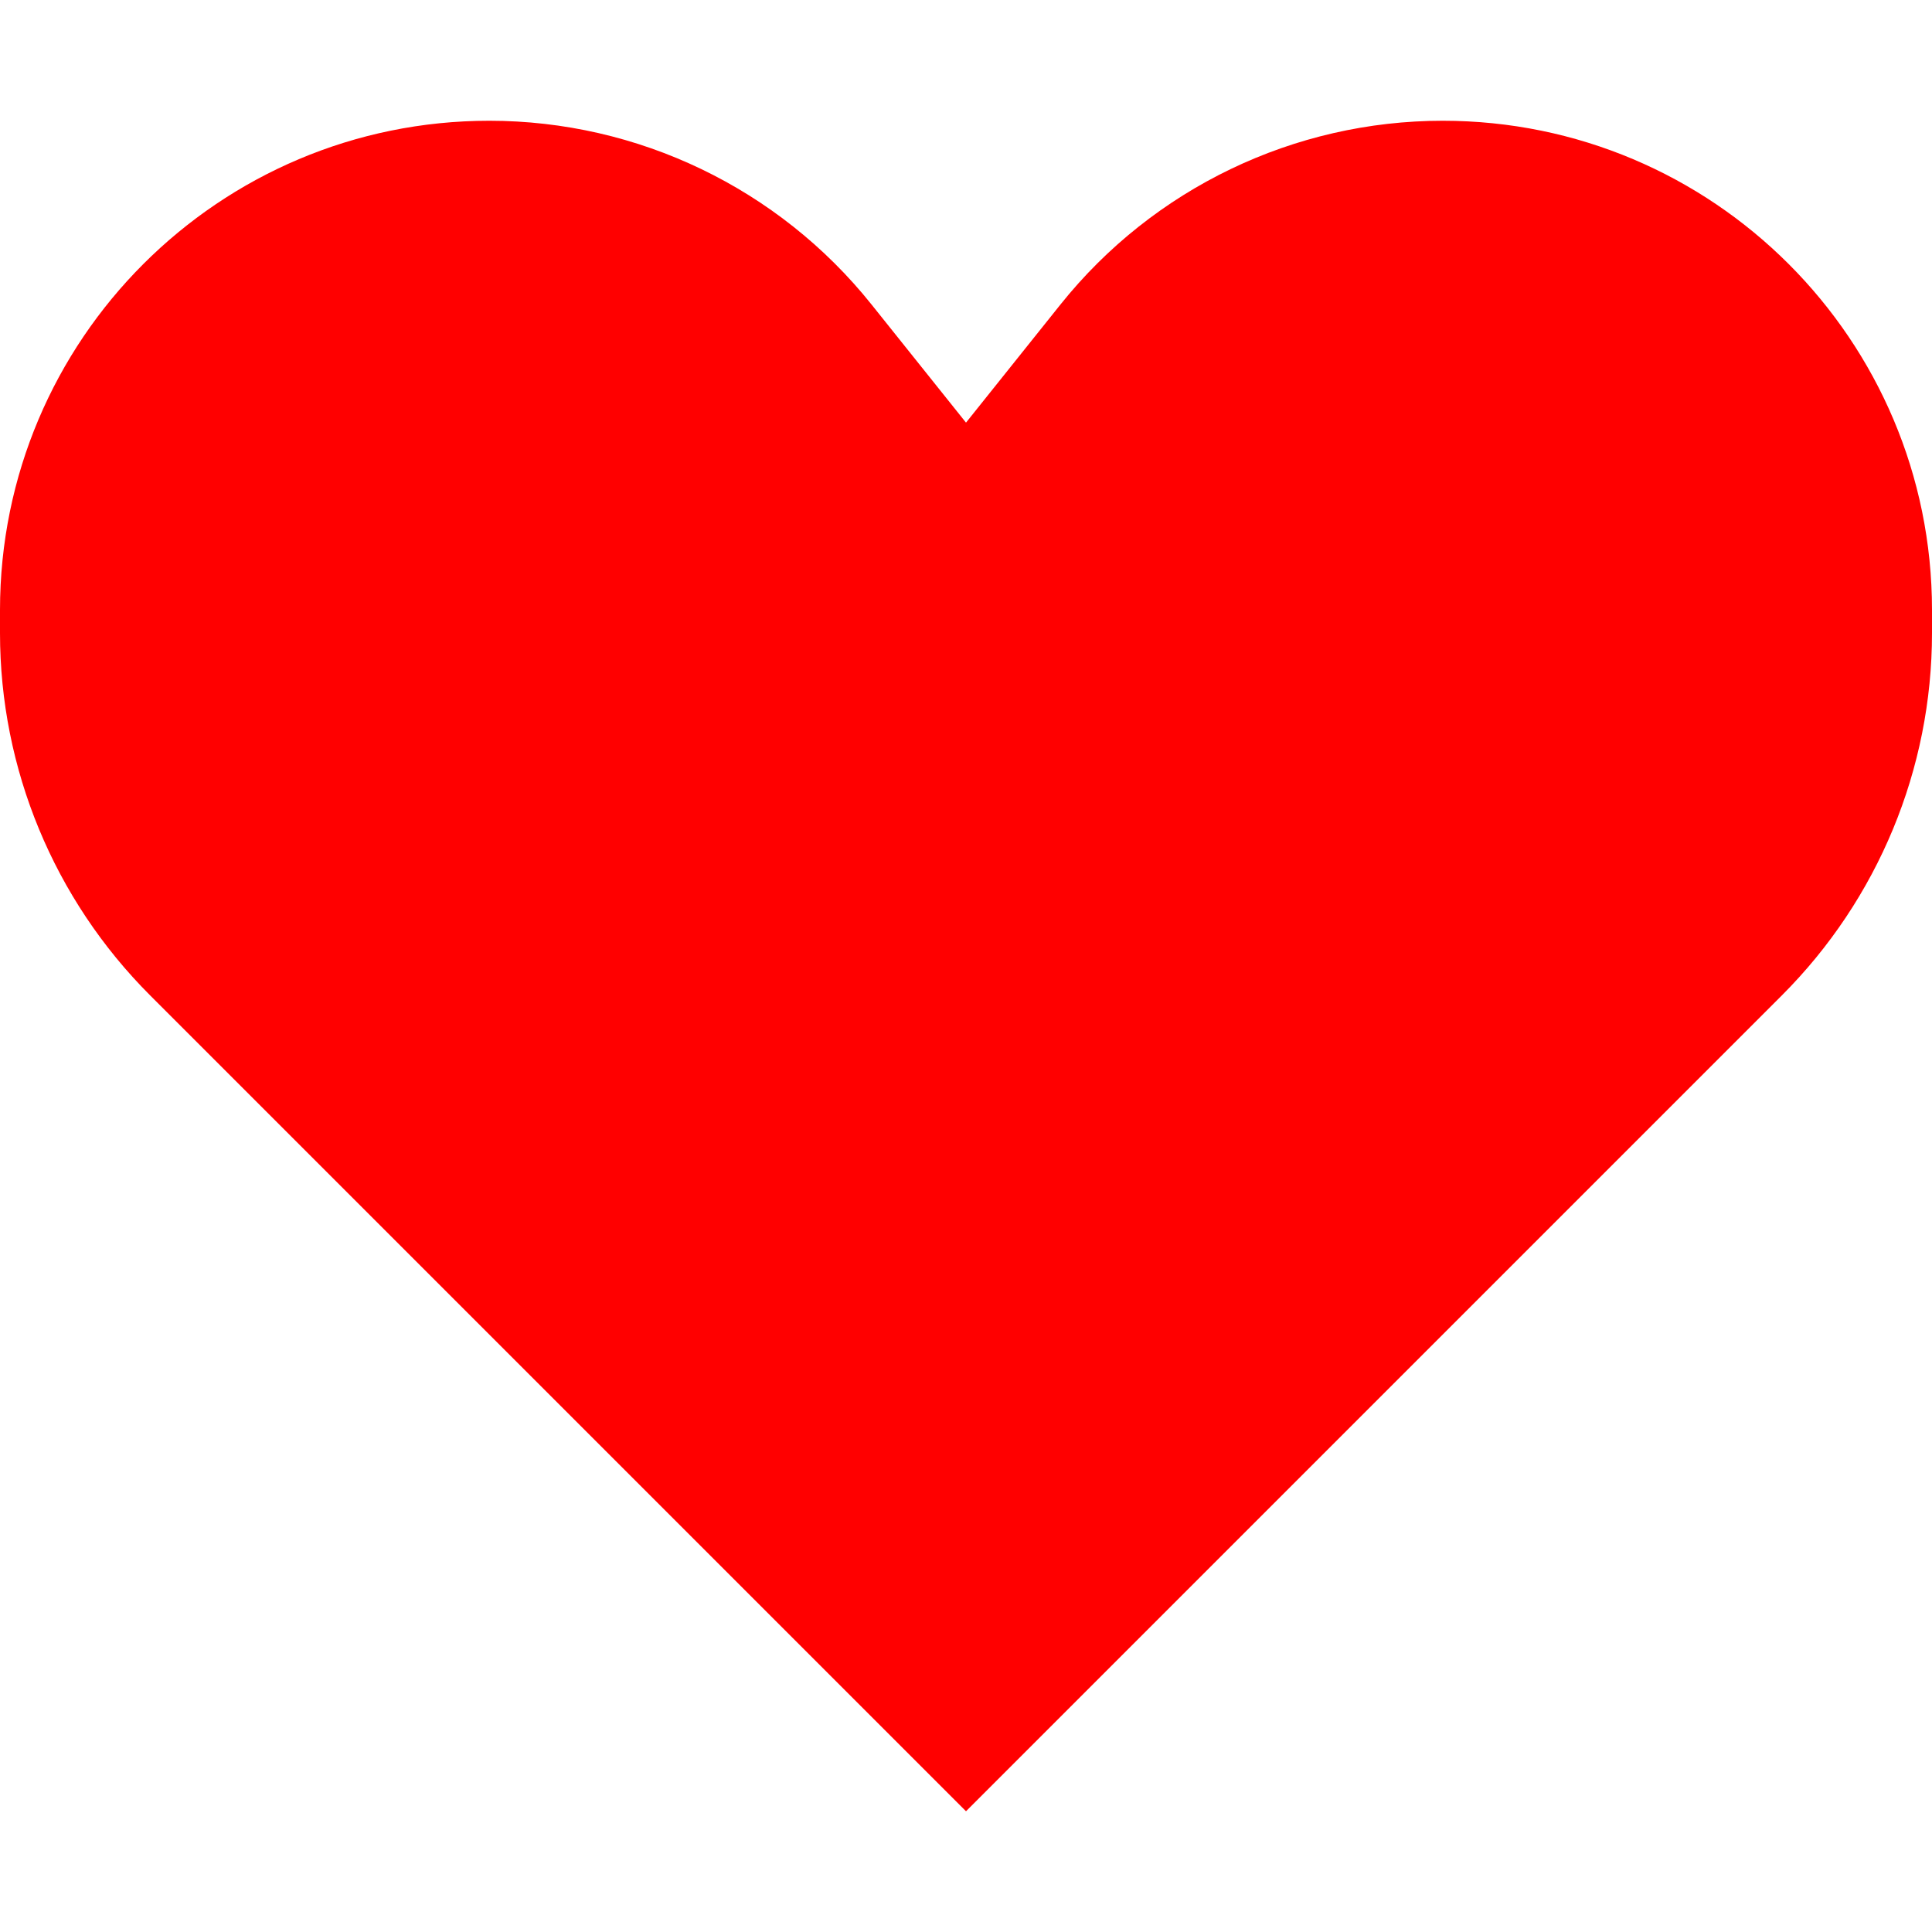
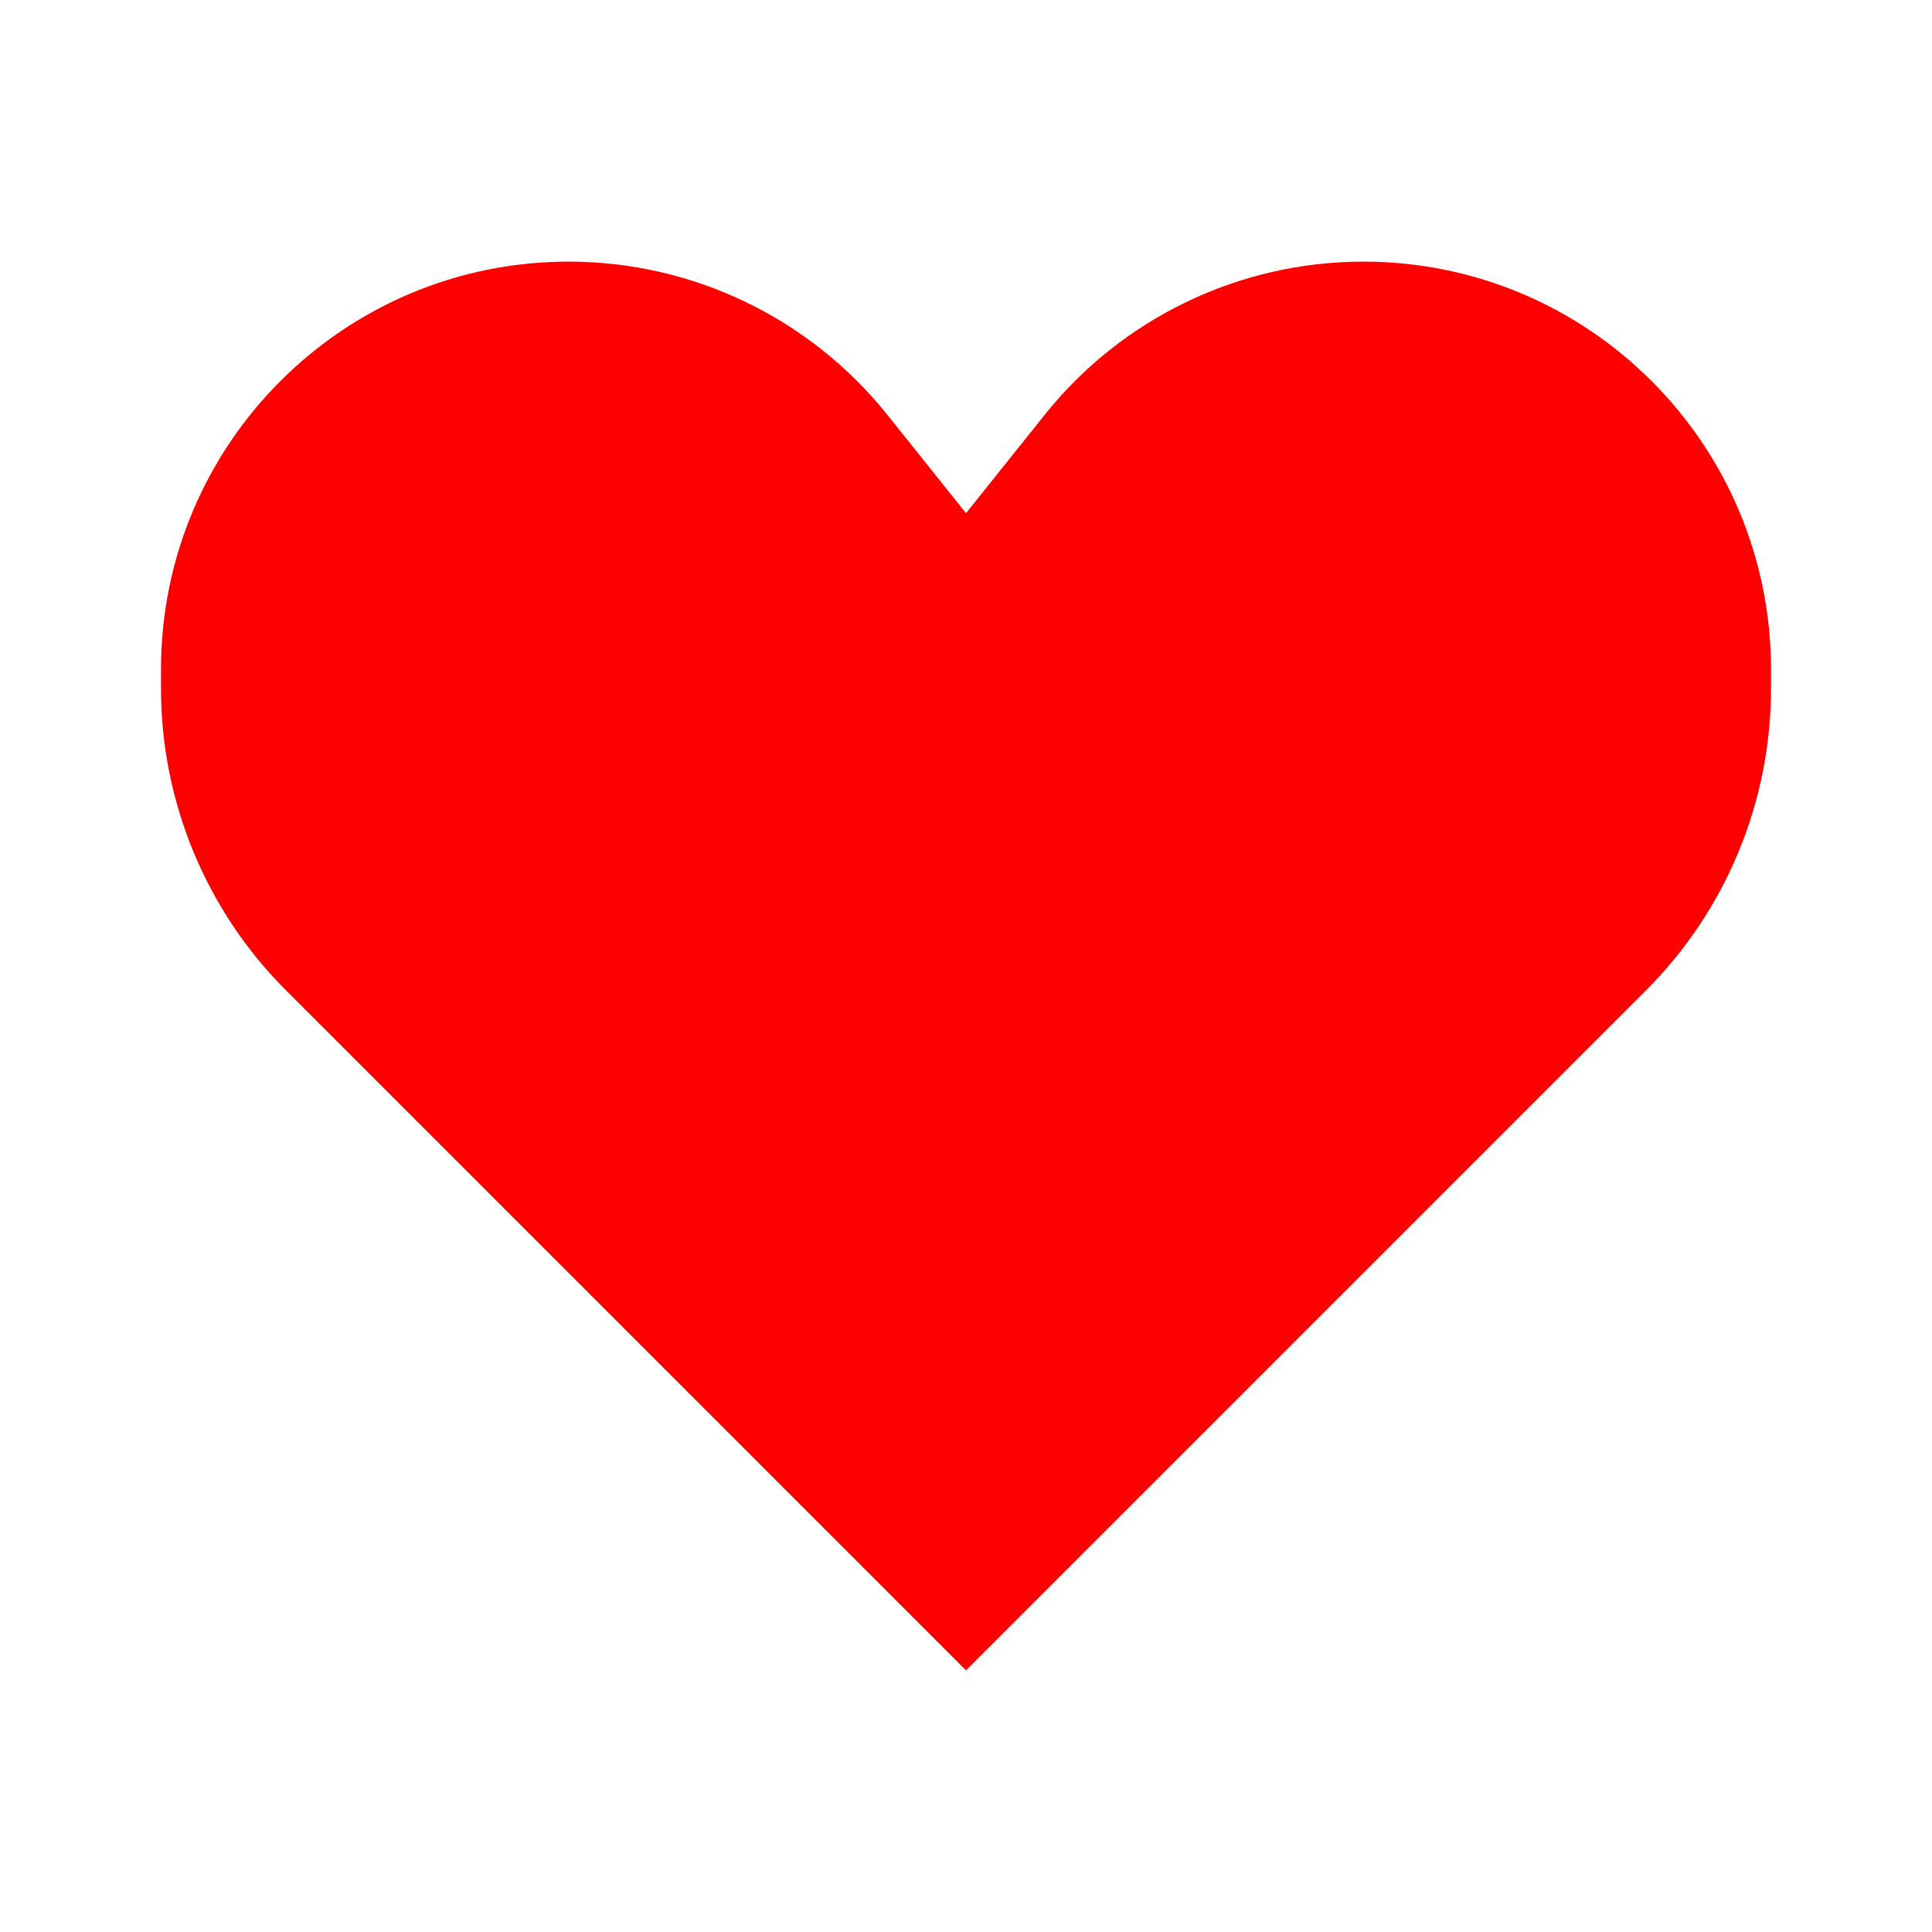
- <svg xmlns="http://www.w3.org/2000/svg" width="800px" height="800px" viewBox="0 0 16 16" fill="none">
+ <svg xmlns="http://www.w3.org/2000/svg" width="800px" height="800px" viewBox="0 0 24 24" fill="none">
  <g id="SVGRepo_bgCarrier" stroke-width="0" />
  <g id="SVGRepo_tracerCarrier" stroke-linecap="round" stroke-linejoin="round" />
  <g id="SVGRepo_iconCarrier">
-     <path d="M1.243 8.243L8 15L14.757 8.243C15.553 7.447 16 6.368 16 5.243V5.052C16 2.814 14.186 1 11.948 1C10.717 1 9.552 1.56 8.783 2.521L8 3.5L7.217 2.521C6.448 1.56 5.283 1 4.052 1C1.814 1 0 2.814 0 5.052V5.243C0 6.368 0.447 7.447 1.243 8.243Z" fill="#ff0000" />
+     <path transform="translate(2,2) scale(1.25)" d="M1.243 8.243L8 15L14.757 8.243C15.553 7.447 16 6.368 16 5.243V5.052C16 2.814 14.186 1 11.948 1C10.717 1 9.552 1.56 8.783 2.521L8 3.5L7.217 2.521C6.448 1.56 5.283 1 4.052 1C1.814 1 0 2.814 0 5.052V5.243C0 6.368 0.447 7.447 1.243 8.243Z" fill="#ff0000" />
  </g>
</svg>
